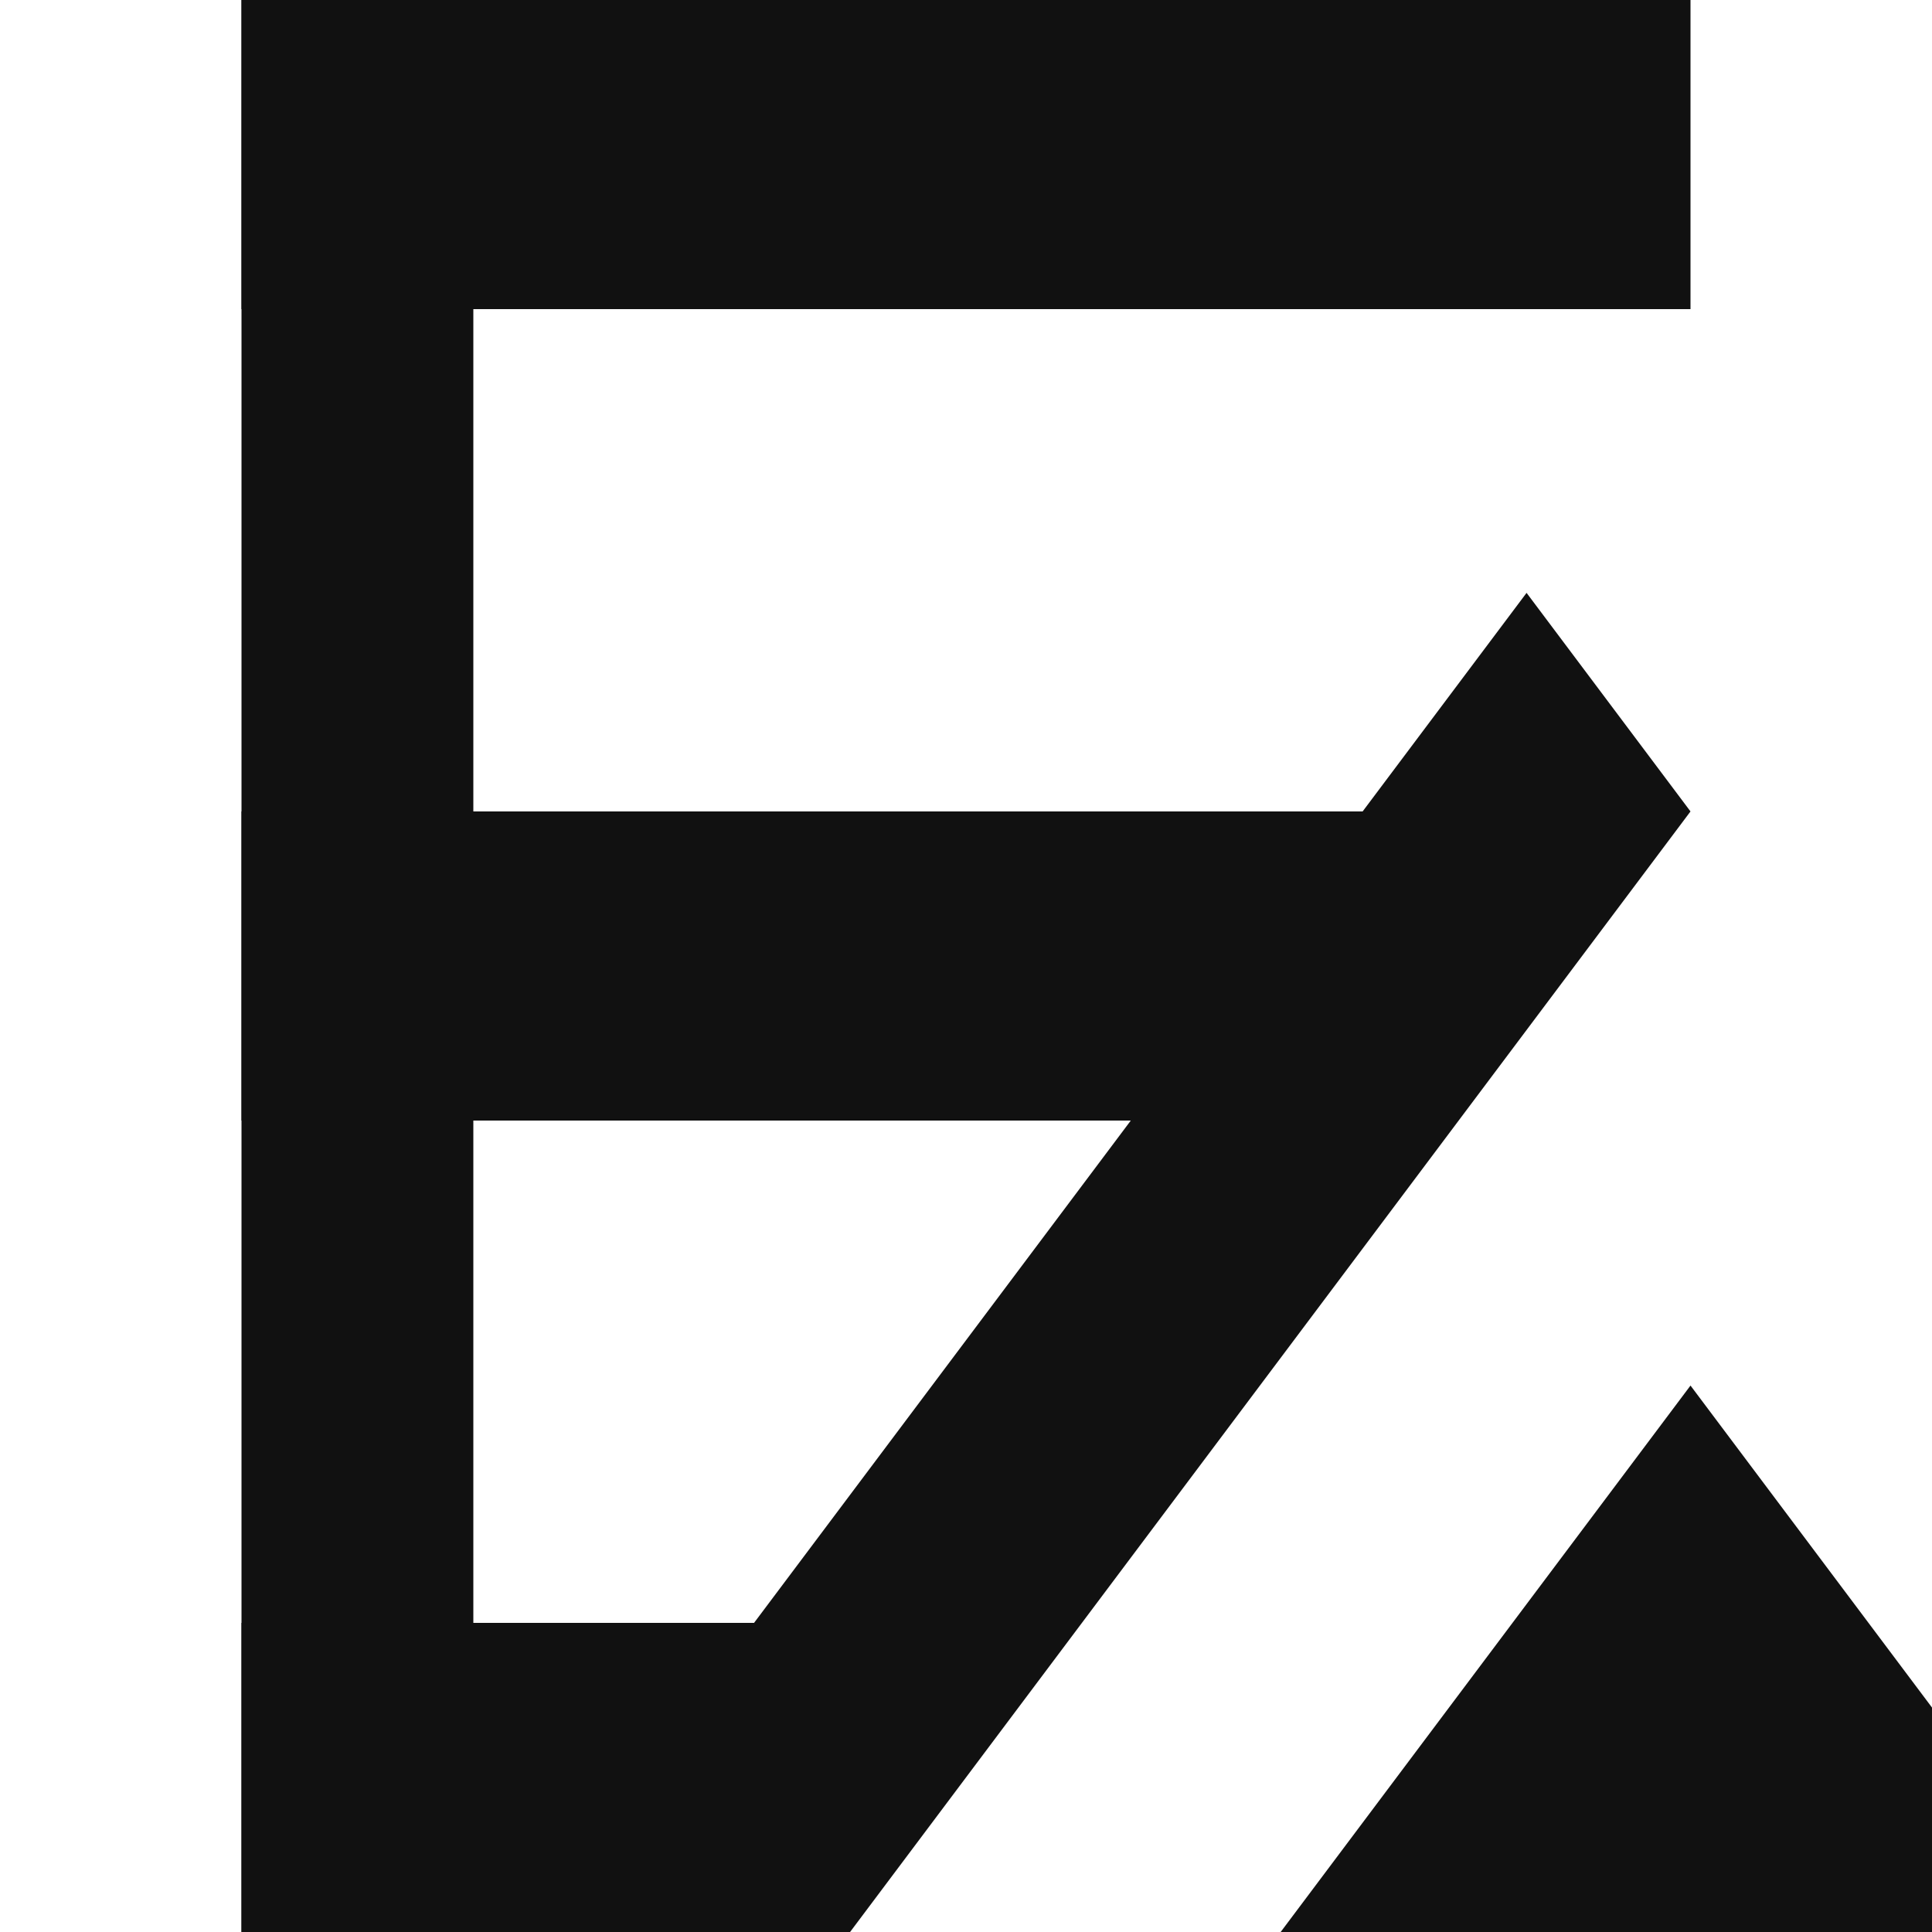
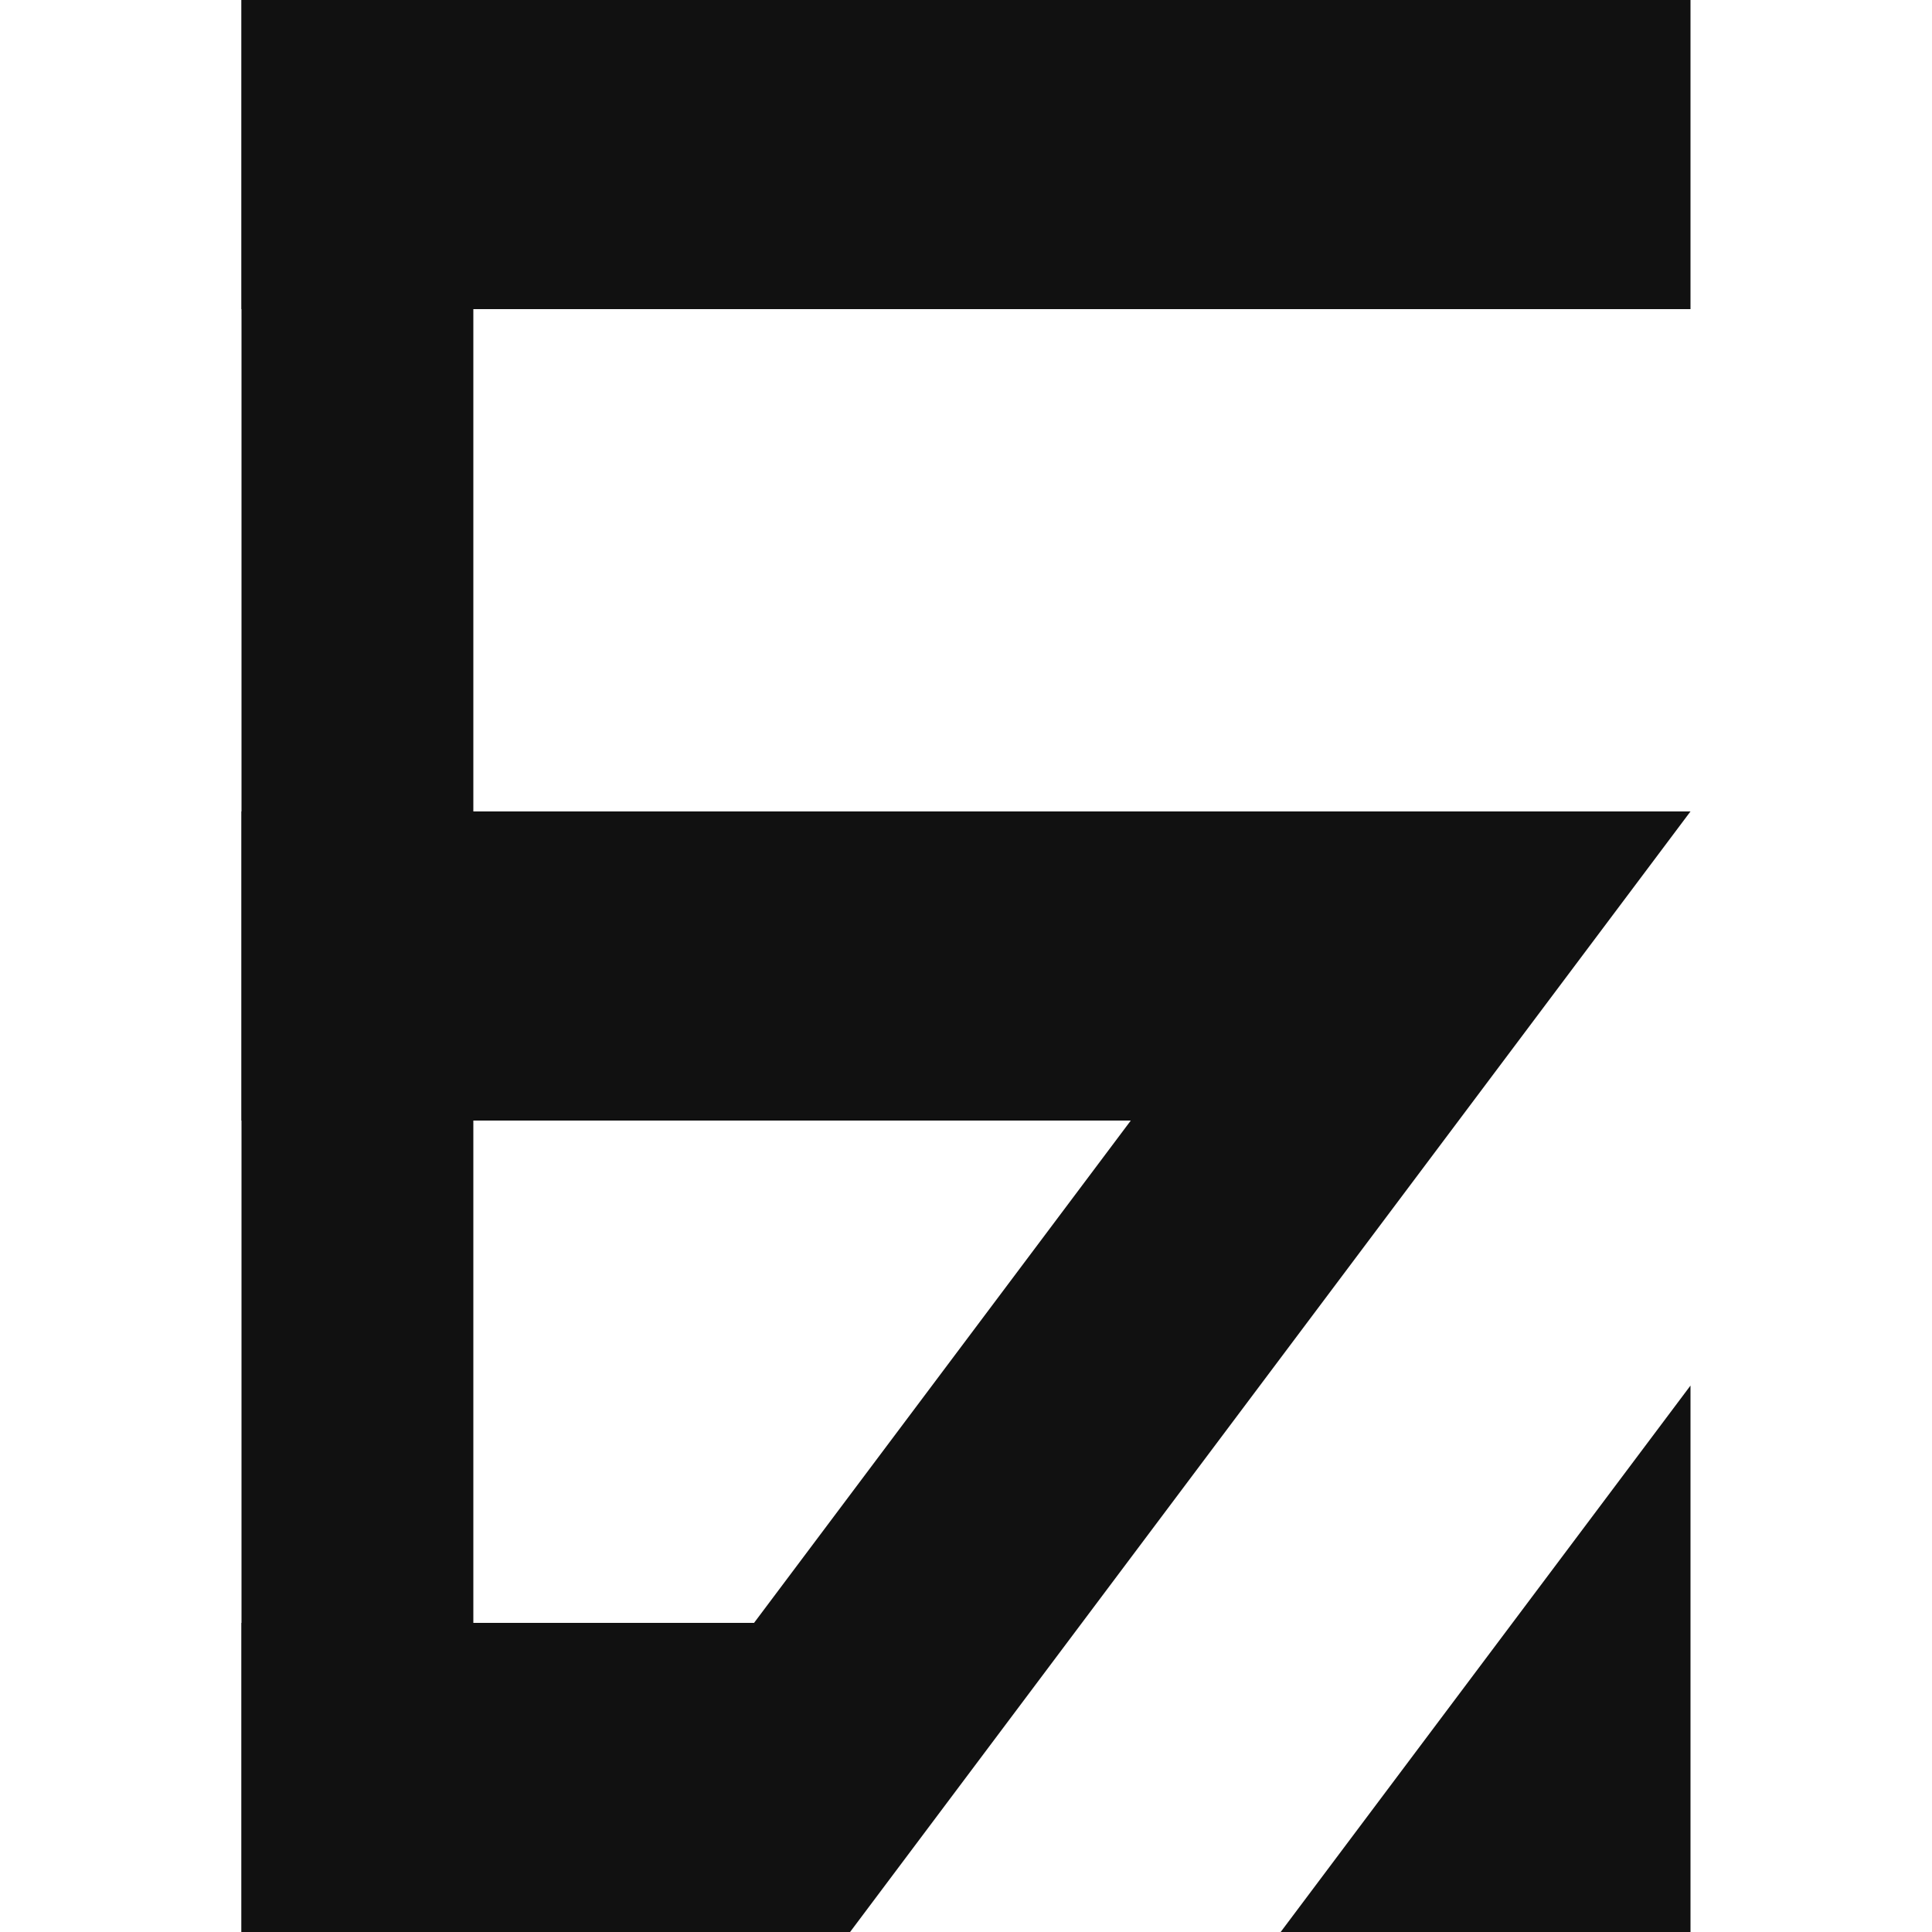
- <svg xmlns="http://www.w3.org/2000/svg" version="1.1" width="64" height="64">
-   <svg viewBox="0 0 250 250" width="64" height="64" fill="#111">
-     <defs>
-       <clipPath id="SvgjsClipPath1001">
-         <path d="         M0 0h250v250H0z         M40 65h210v40H40z       " fill="none" clip-rule="evenodd" />
-       </clipPath>
-     </defs>
-     <g clip-path="url(#cut)" transform="translate(31.25, 0) scale(0.75, 1)">
-       <rect width="40" height="250" />
-       <rect width="250" height="40" />
-       <rect width="200" height="40" y="105" />
-       <rect width="100" height="40" y="210" />
-       <rect width="250" height="40" y="65" transform="rotate(-45 250 105)" />
-       <rect width="100" height="100" x="200" y="200" transform="rotate(45 250 250)" />
-     </g>
-   </svg>
-   <style>@media (prefers-color-scheme: light) { :root { filter: none; } }
- @media (prefers-color-scheme: dark) { :root { filter: none; } }
- </style>
+ <svg xmlns="http://www.w3.org/2000/svg" viewBox="0 0 250 250" width="64" height="64" fill="#111">
+   <defs>
+     <clipPath id="cut">
+       <path d="         M0 0h250v250H0z         M40 65h210v40H40z       " fill="none" clip-rule="evenodd" />
+     </clipPath>
+   </defs>
+   <g clip-path="url(#cut)" transform="translate(31.25, 0) scale(0.75, 1)">
+     <rect width="40" height="250" />
+     <rect width="250" height="40" />
+     <rect width="200" height="40" y="105" />
+     <rect width="100" height="40" y="210" />
+     <rect width="250" height="40" y="65" transform="rotate(-45 250 105)" />
+     <rect width="100" height="100" x="200" y="200" transform="rotate(45 250 250)" />
+   </g>
</svg>
